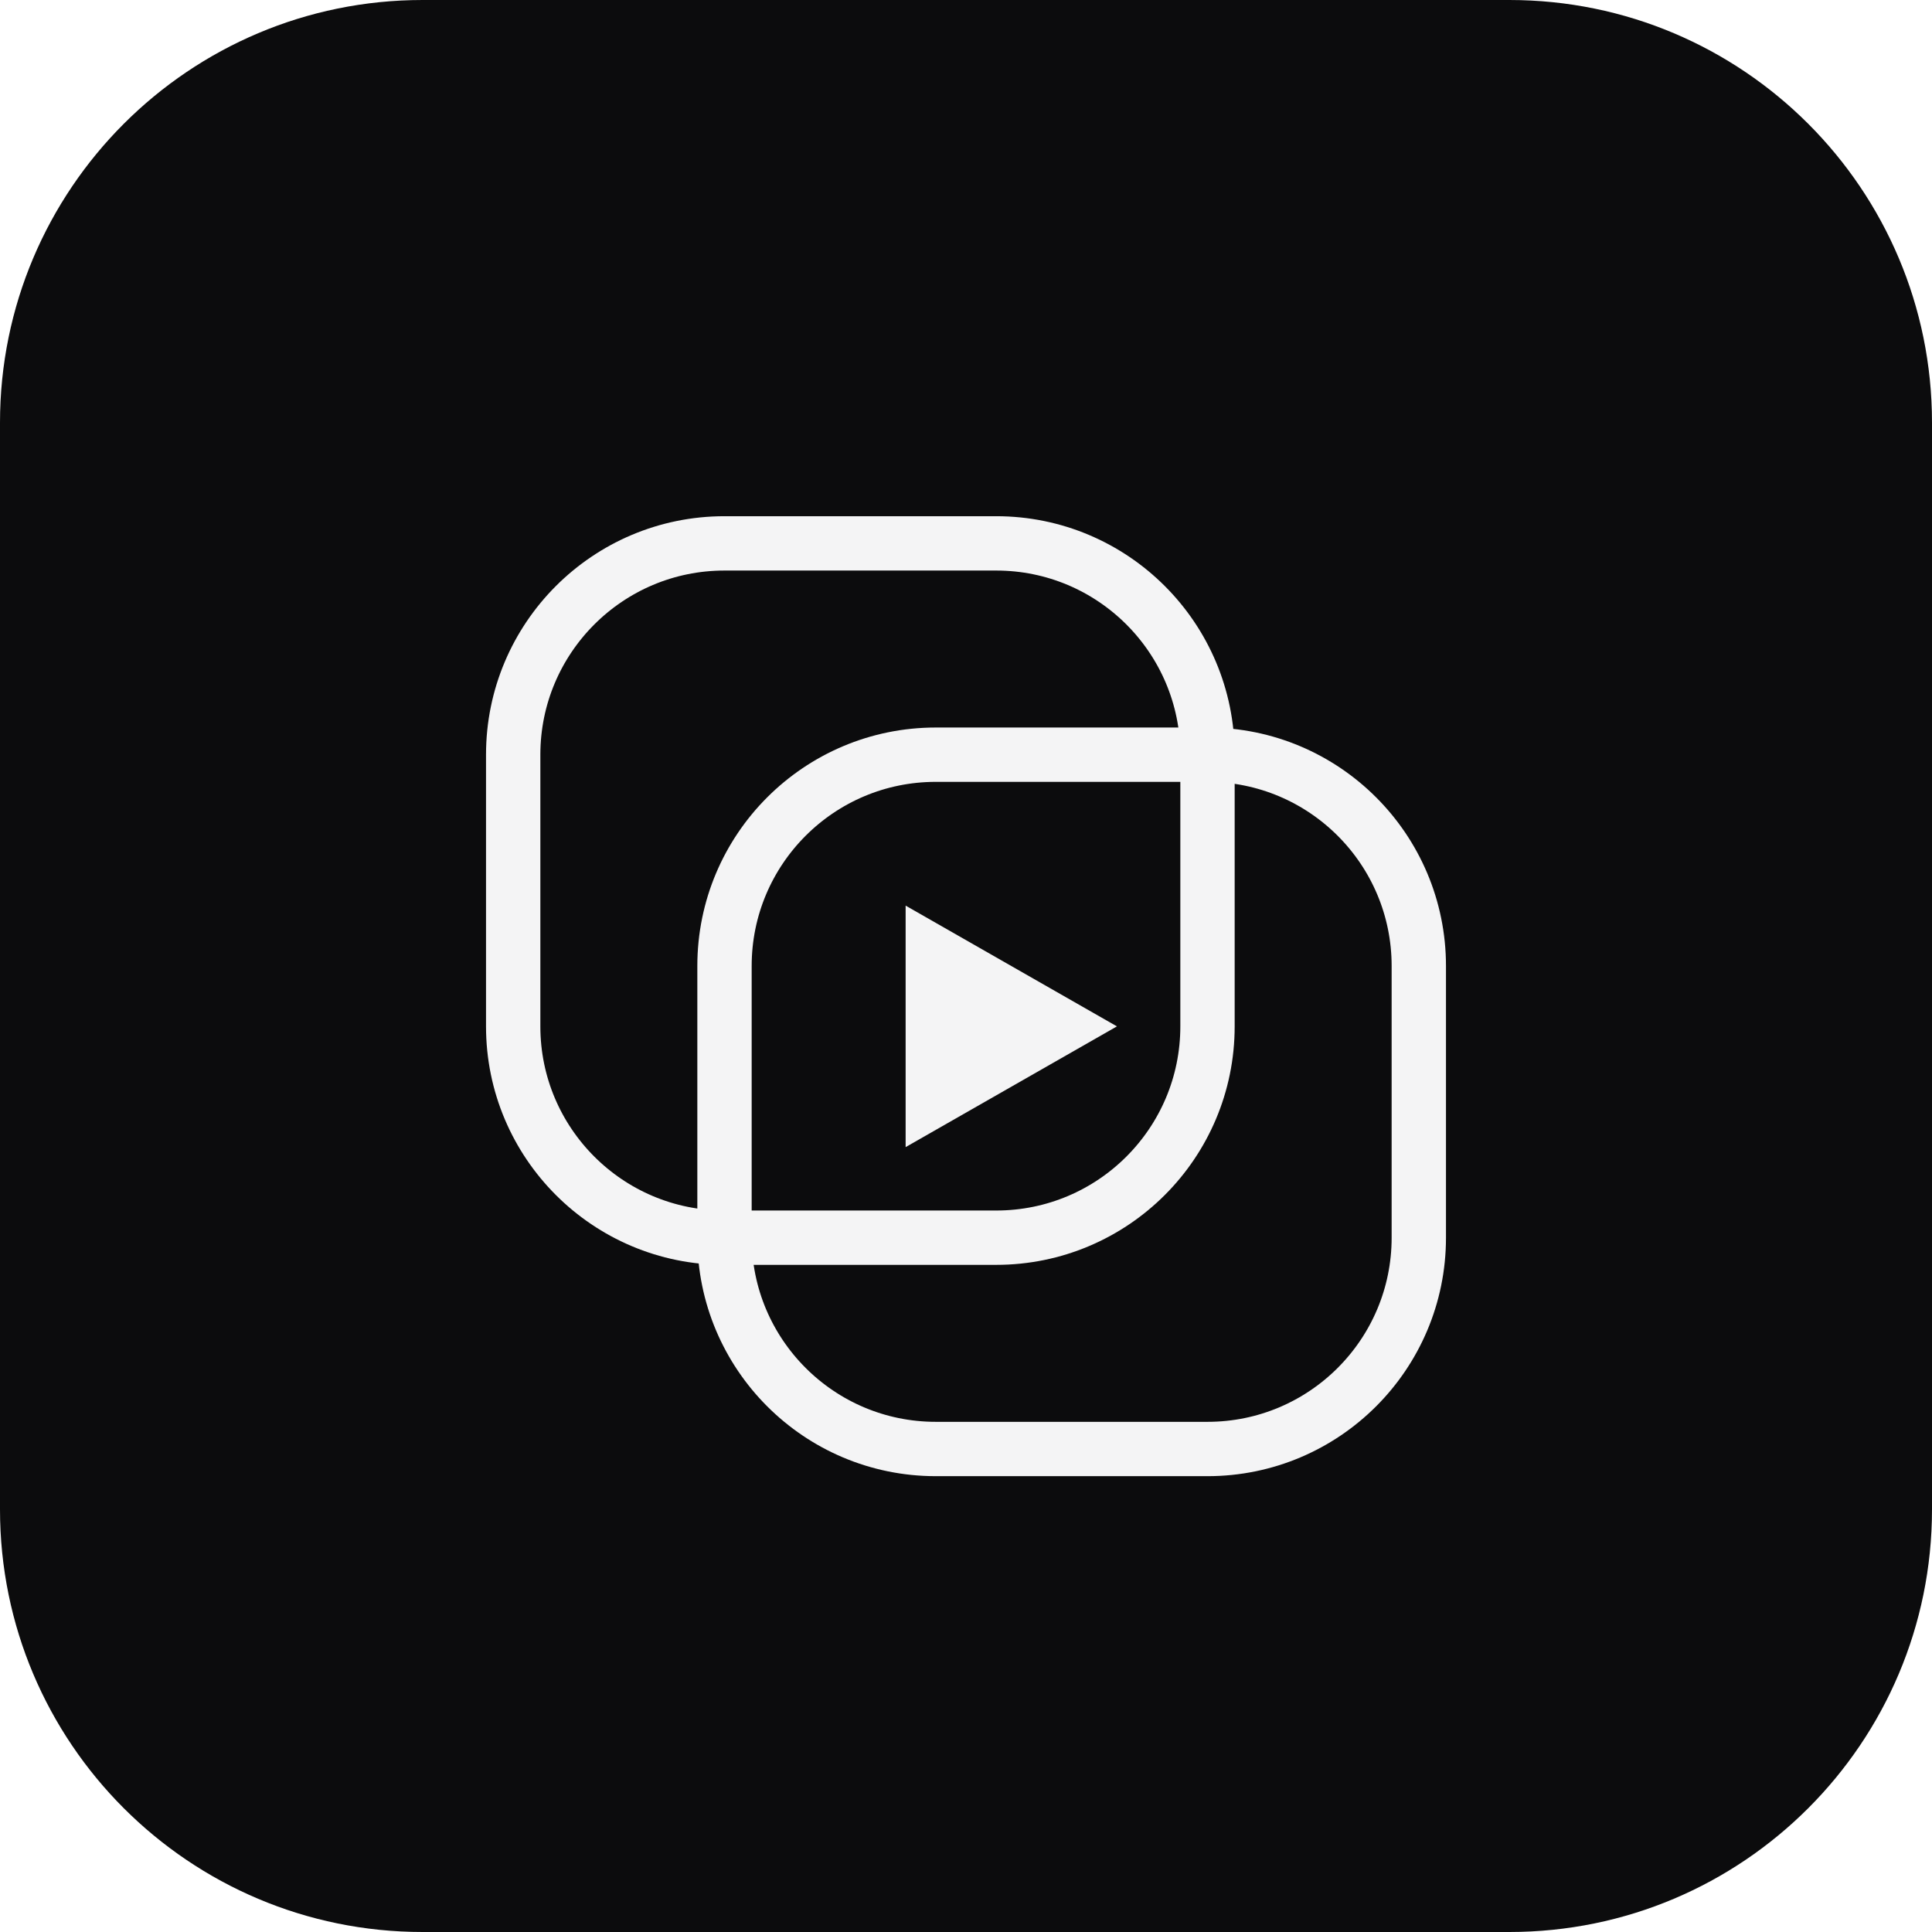
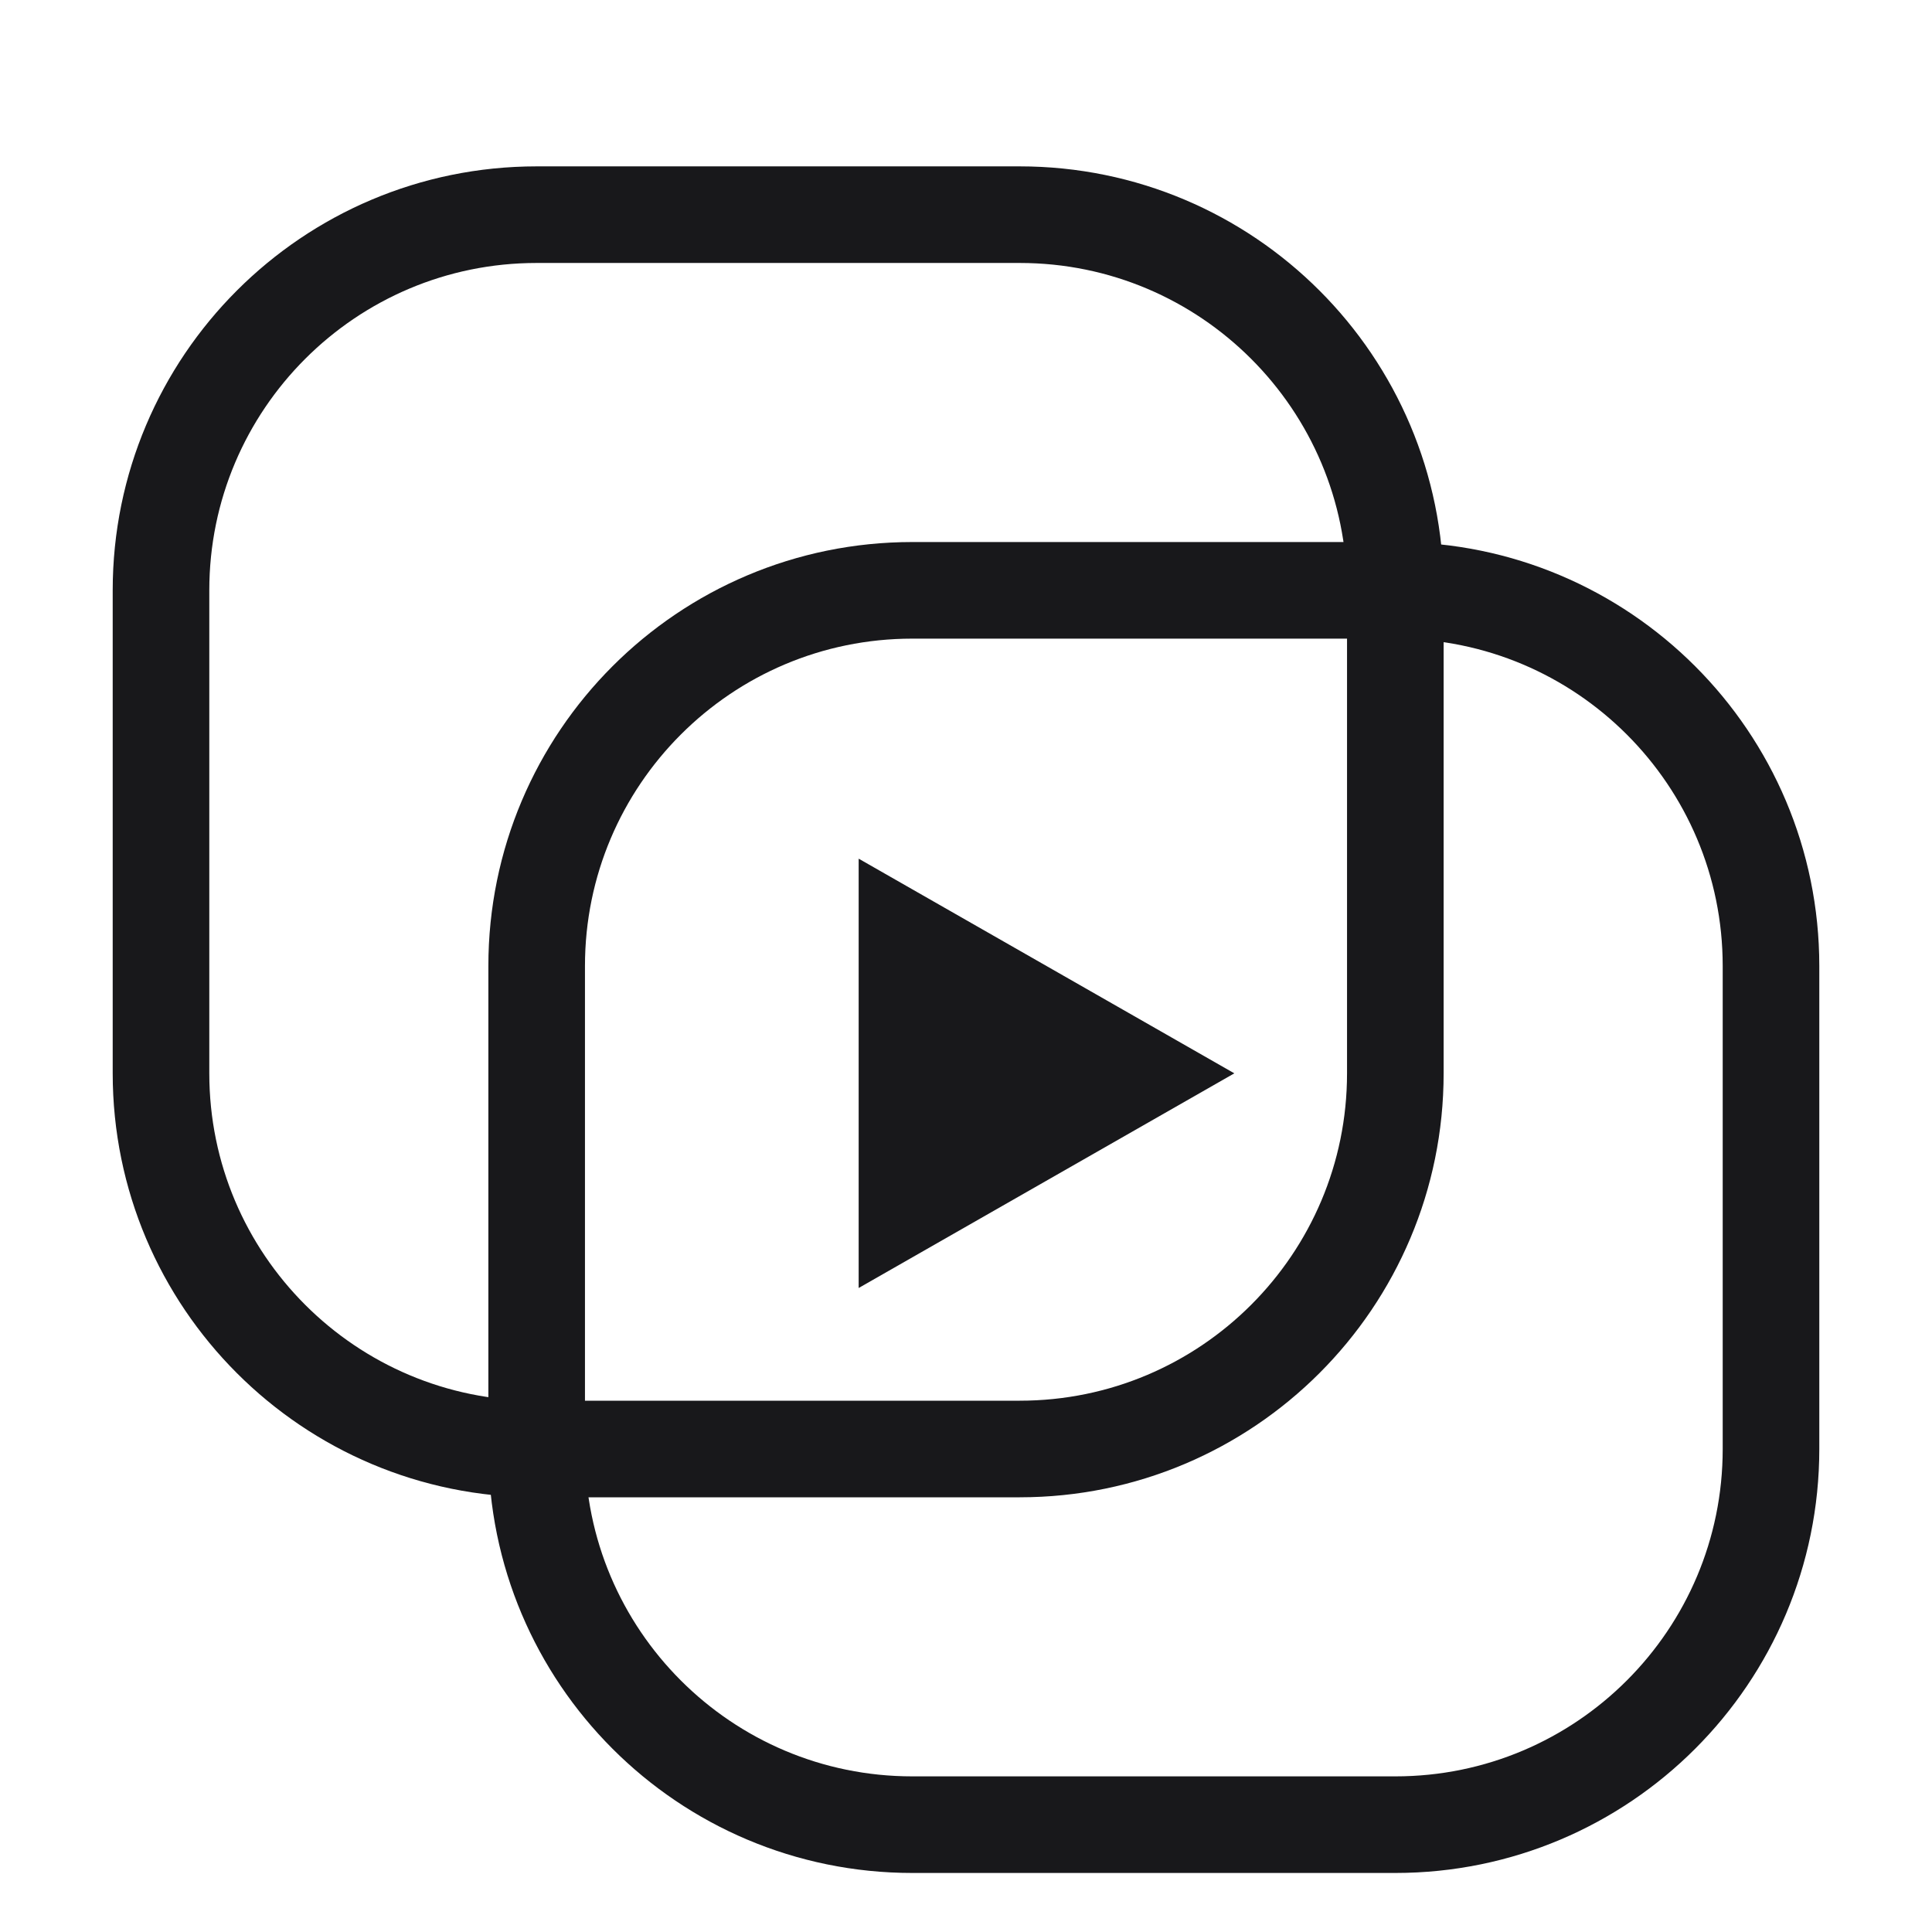
- <svg xmlns="http://www.w3.org/2000/svg" width="64" height="64" viewBox="0 0 64 64">
-   <rect width="64" height="64" rx="14" fill="#0c0c0d" />
-   <g transform="translate(14 14)">
-     <g fill="none" stroke="#f4f4f5" stroke-width="1.8">
-       <rect x="3" y="4" width="23" height="23" rx="7" />
-       <rect x="10" y="11" width="23" height="23" rx="7" />
-     </g>
-     <path d="M16 16 23 20 16 24Z" fill="#f4f4f5" />
+ <svg xmlns="http://www.w3.org/2000/svg" width="36" height="36" viewBox="0 0 36 36" style="color:#18181b">
+   <g fill="none" stroke="currentColor" stroke-width="1.8">
+     <rect x="3" y="4" width="23" height="23" rx="7" />
+     <rect x="10" y="11" width="23" height="23" rx="7" />
  </g>
+   <path d="M16 16 23 20 16 24Z" fill="currentColor" />
</svg>
